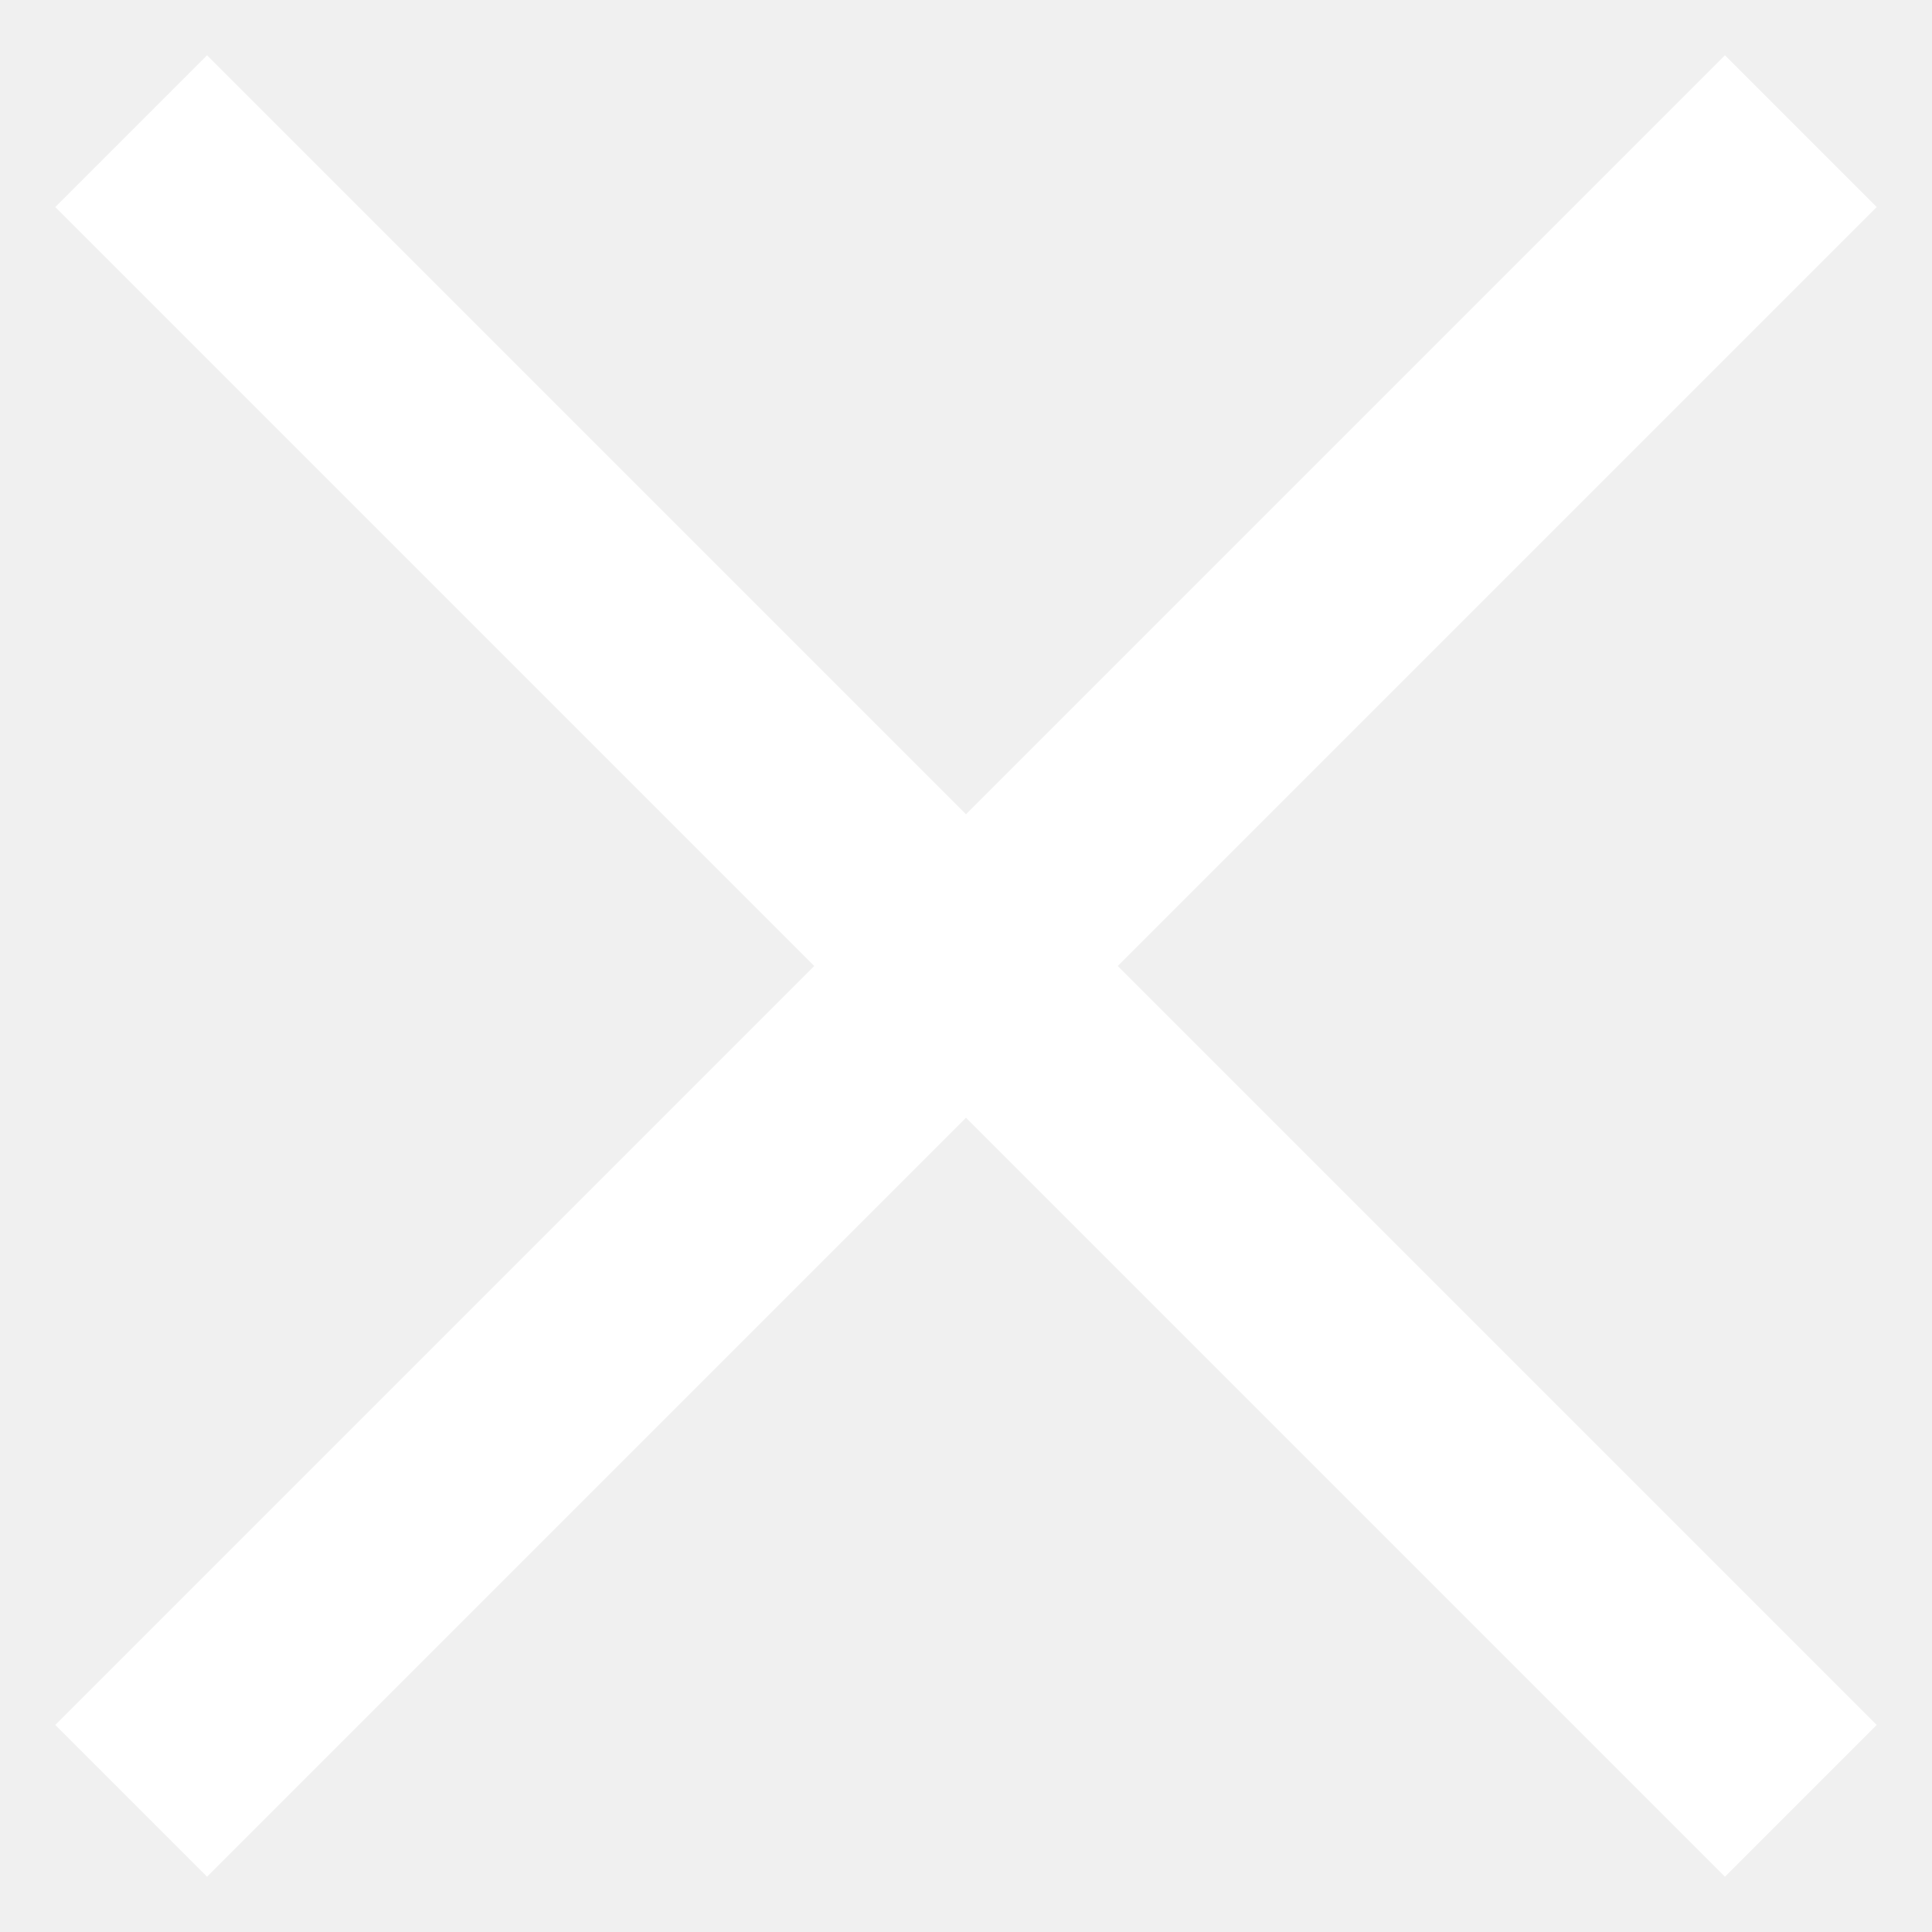
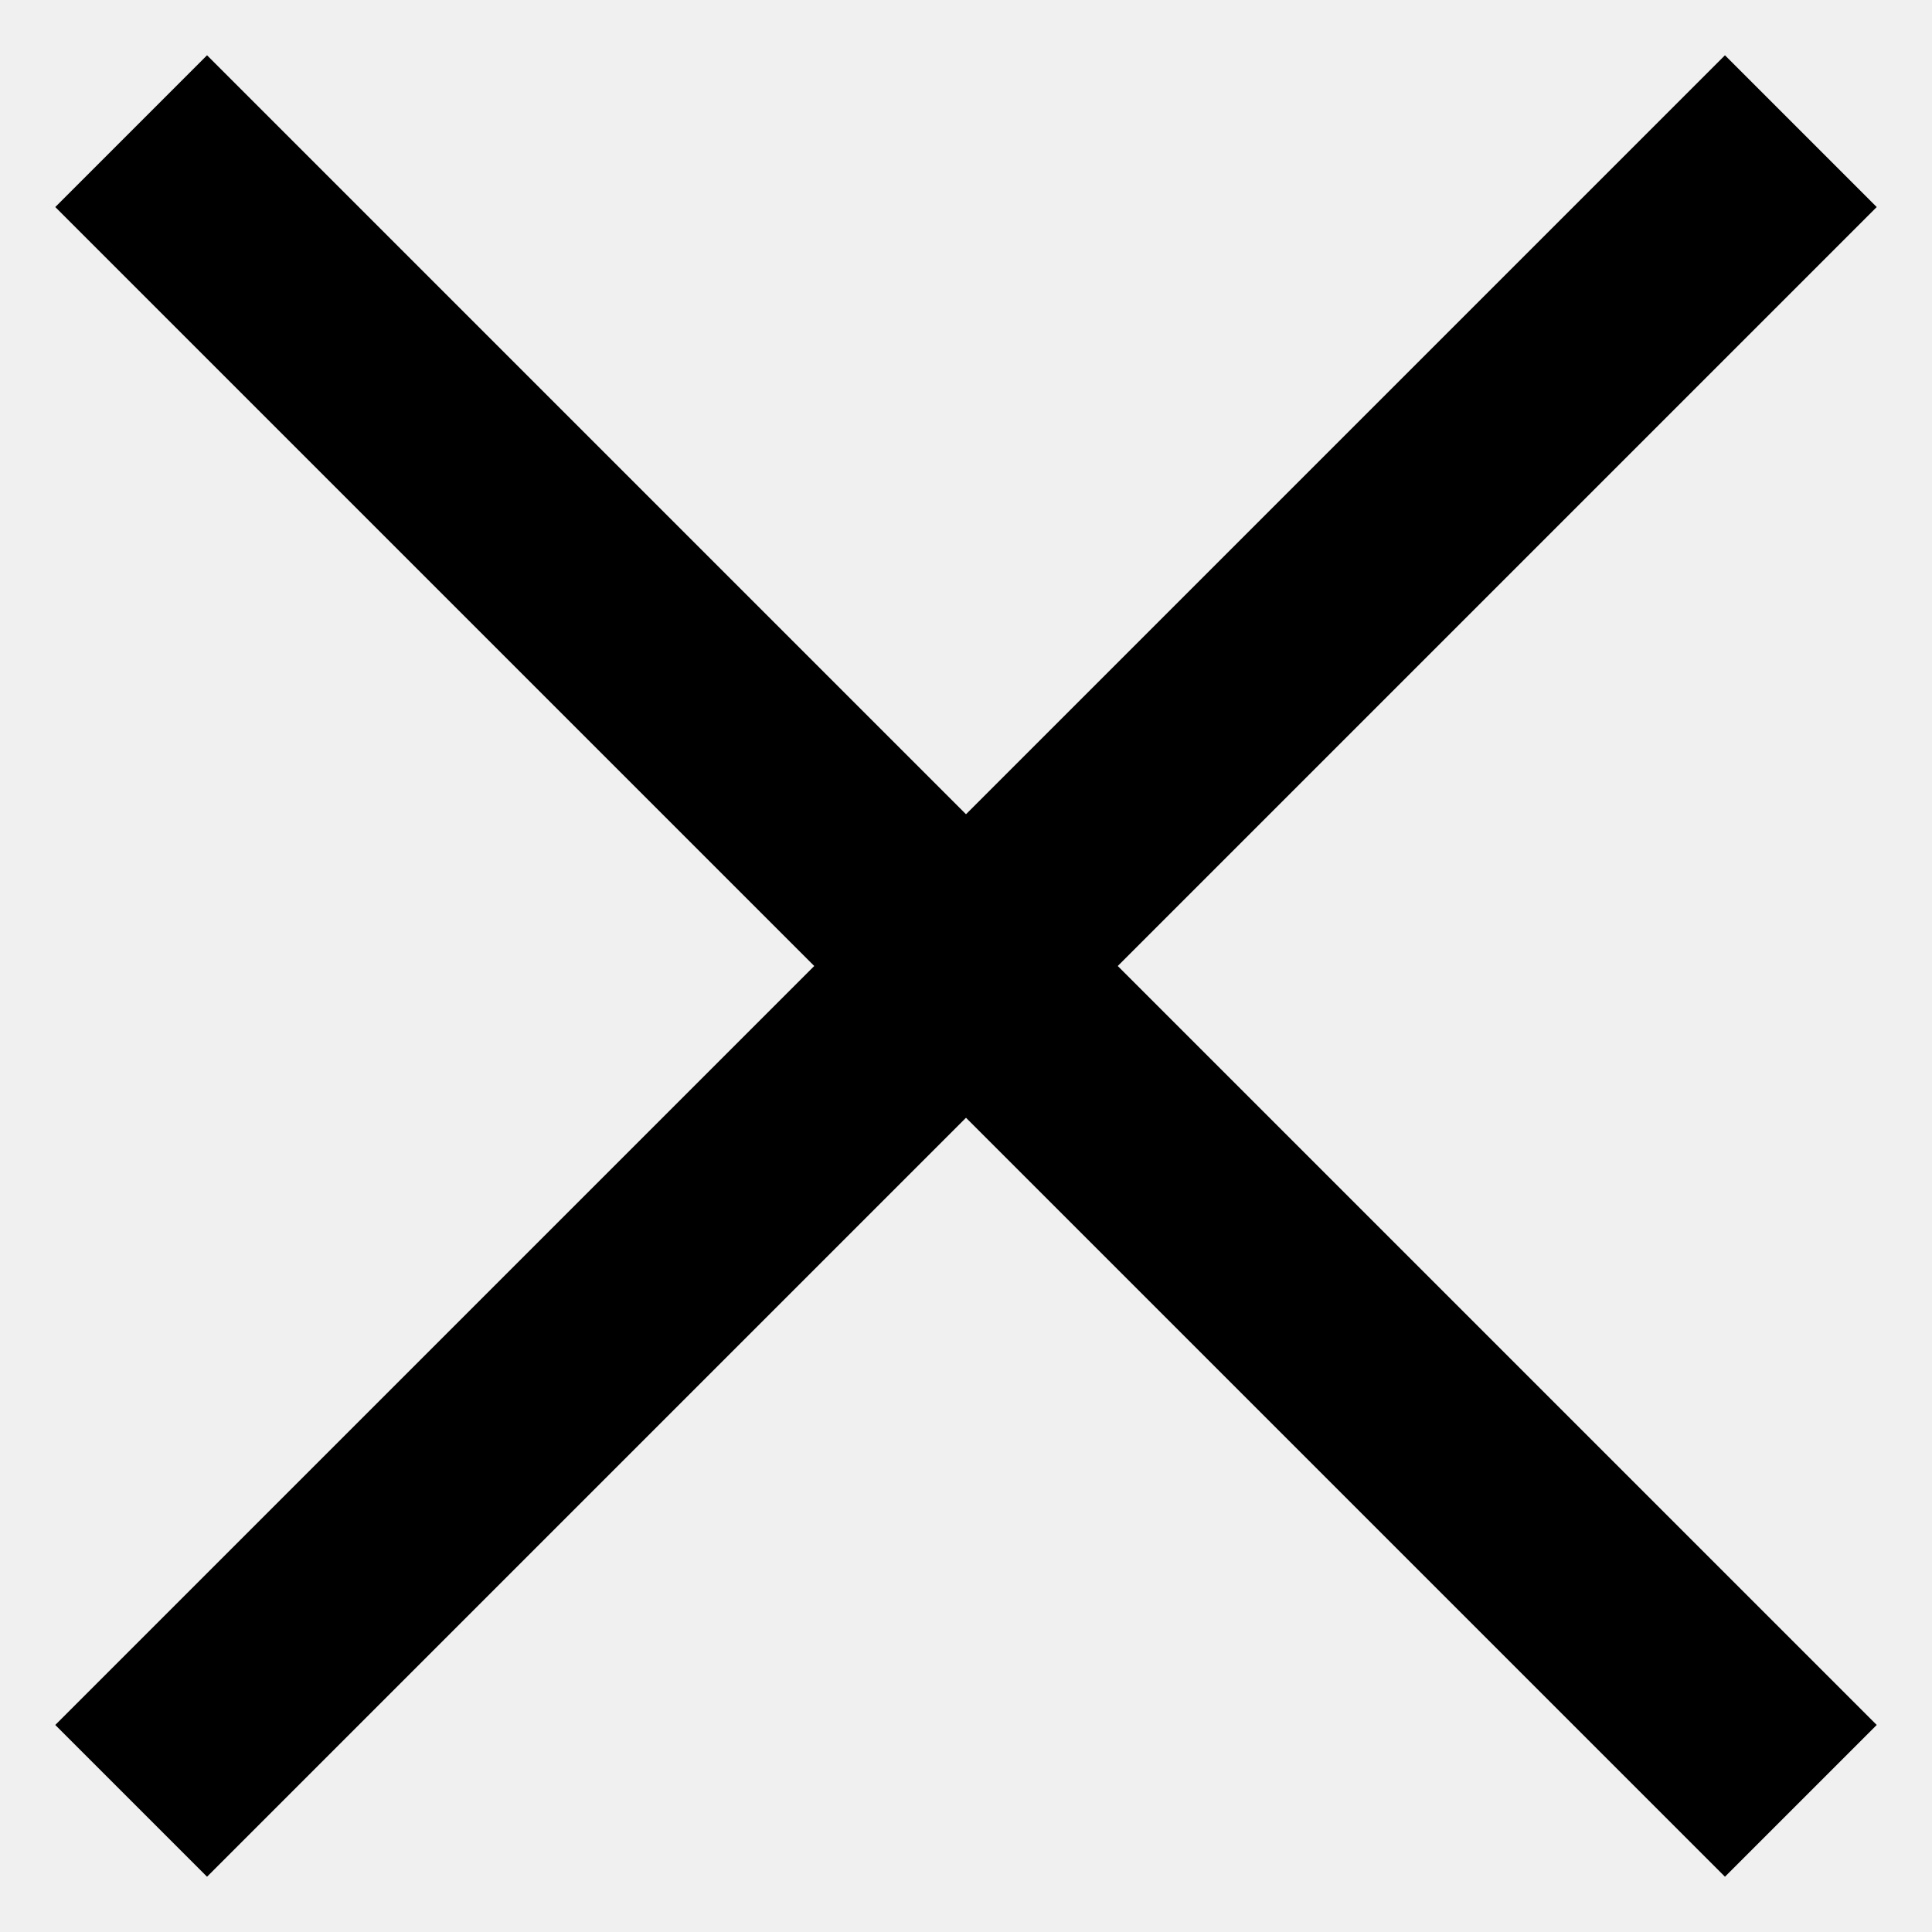
<svg xmlns="http://www.w3.org/2000/svg" width="18px" height="18px" viewBox="0 0 18 18" version="1.1">
  <defs />
-   <g id="mobile" stroke="none" stroke-width="1" fill="none" fill-rule="evenodd">
-     <g id="index_menu_active" transform="translate(-179, -617)" fill="#FFFFFF">
+   <g id="mobile" stroke="none" stroke-width="1" fill-rule="evenodd">
+     <g id="index_menu_active" transform="translate(-179, -617)">
      <g id="button" transform="translate(163, 602)">
        <path d="M26.414,24 L33.485,16.929 L32.071,15.515 L25,22.586 L17.929,15.515 L16.515,16.929 L23.586,24 L16.515,31.071 L17.929,32.485 L25,25.414 L32.071,32.485 L33.485,31.071 L26.414,24 Z" id="icon_close" />
      </g>
    </g>
  </g>
</svg>
